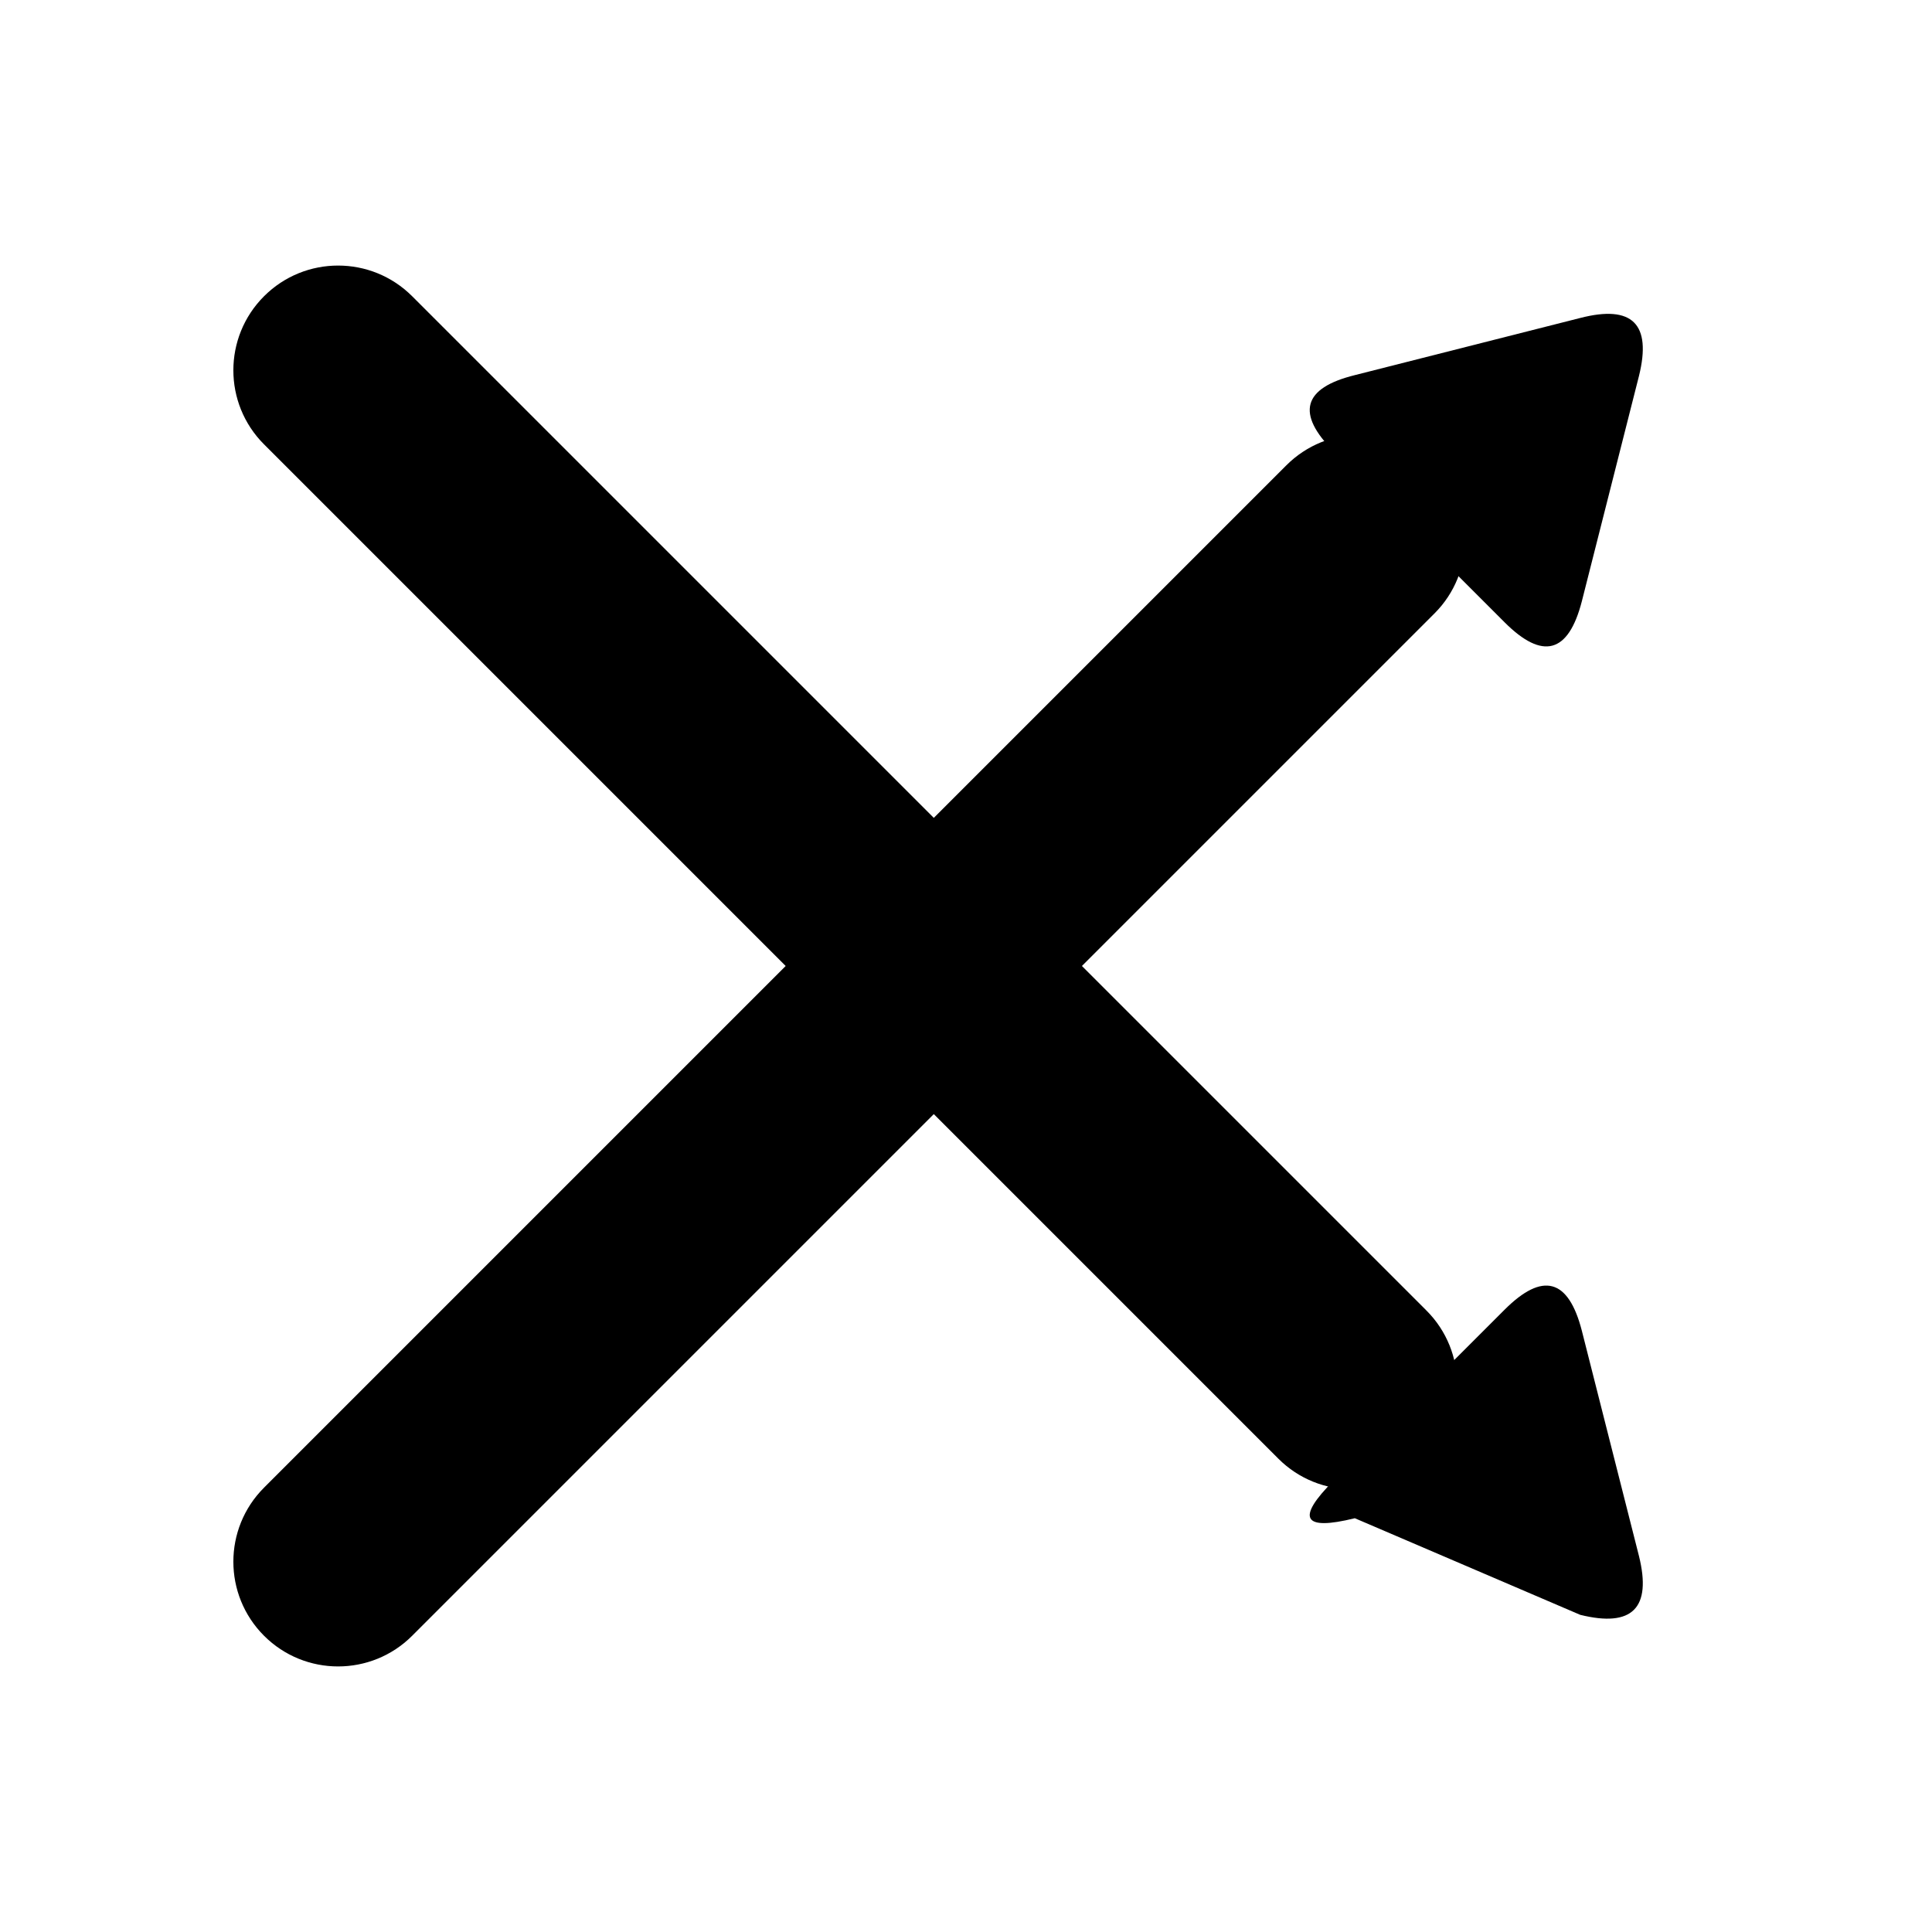
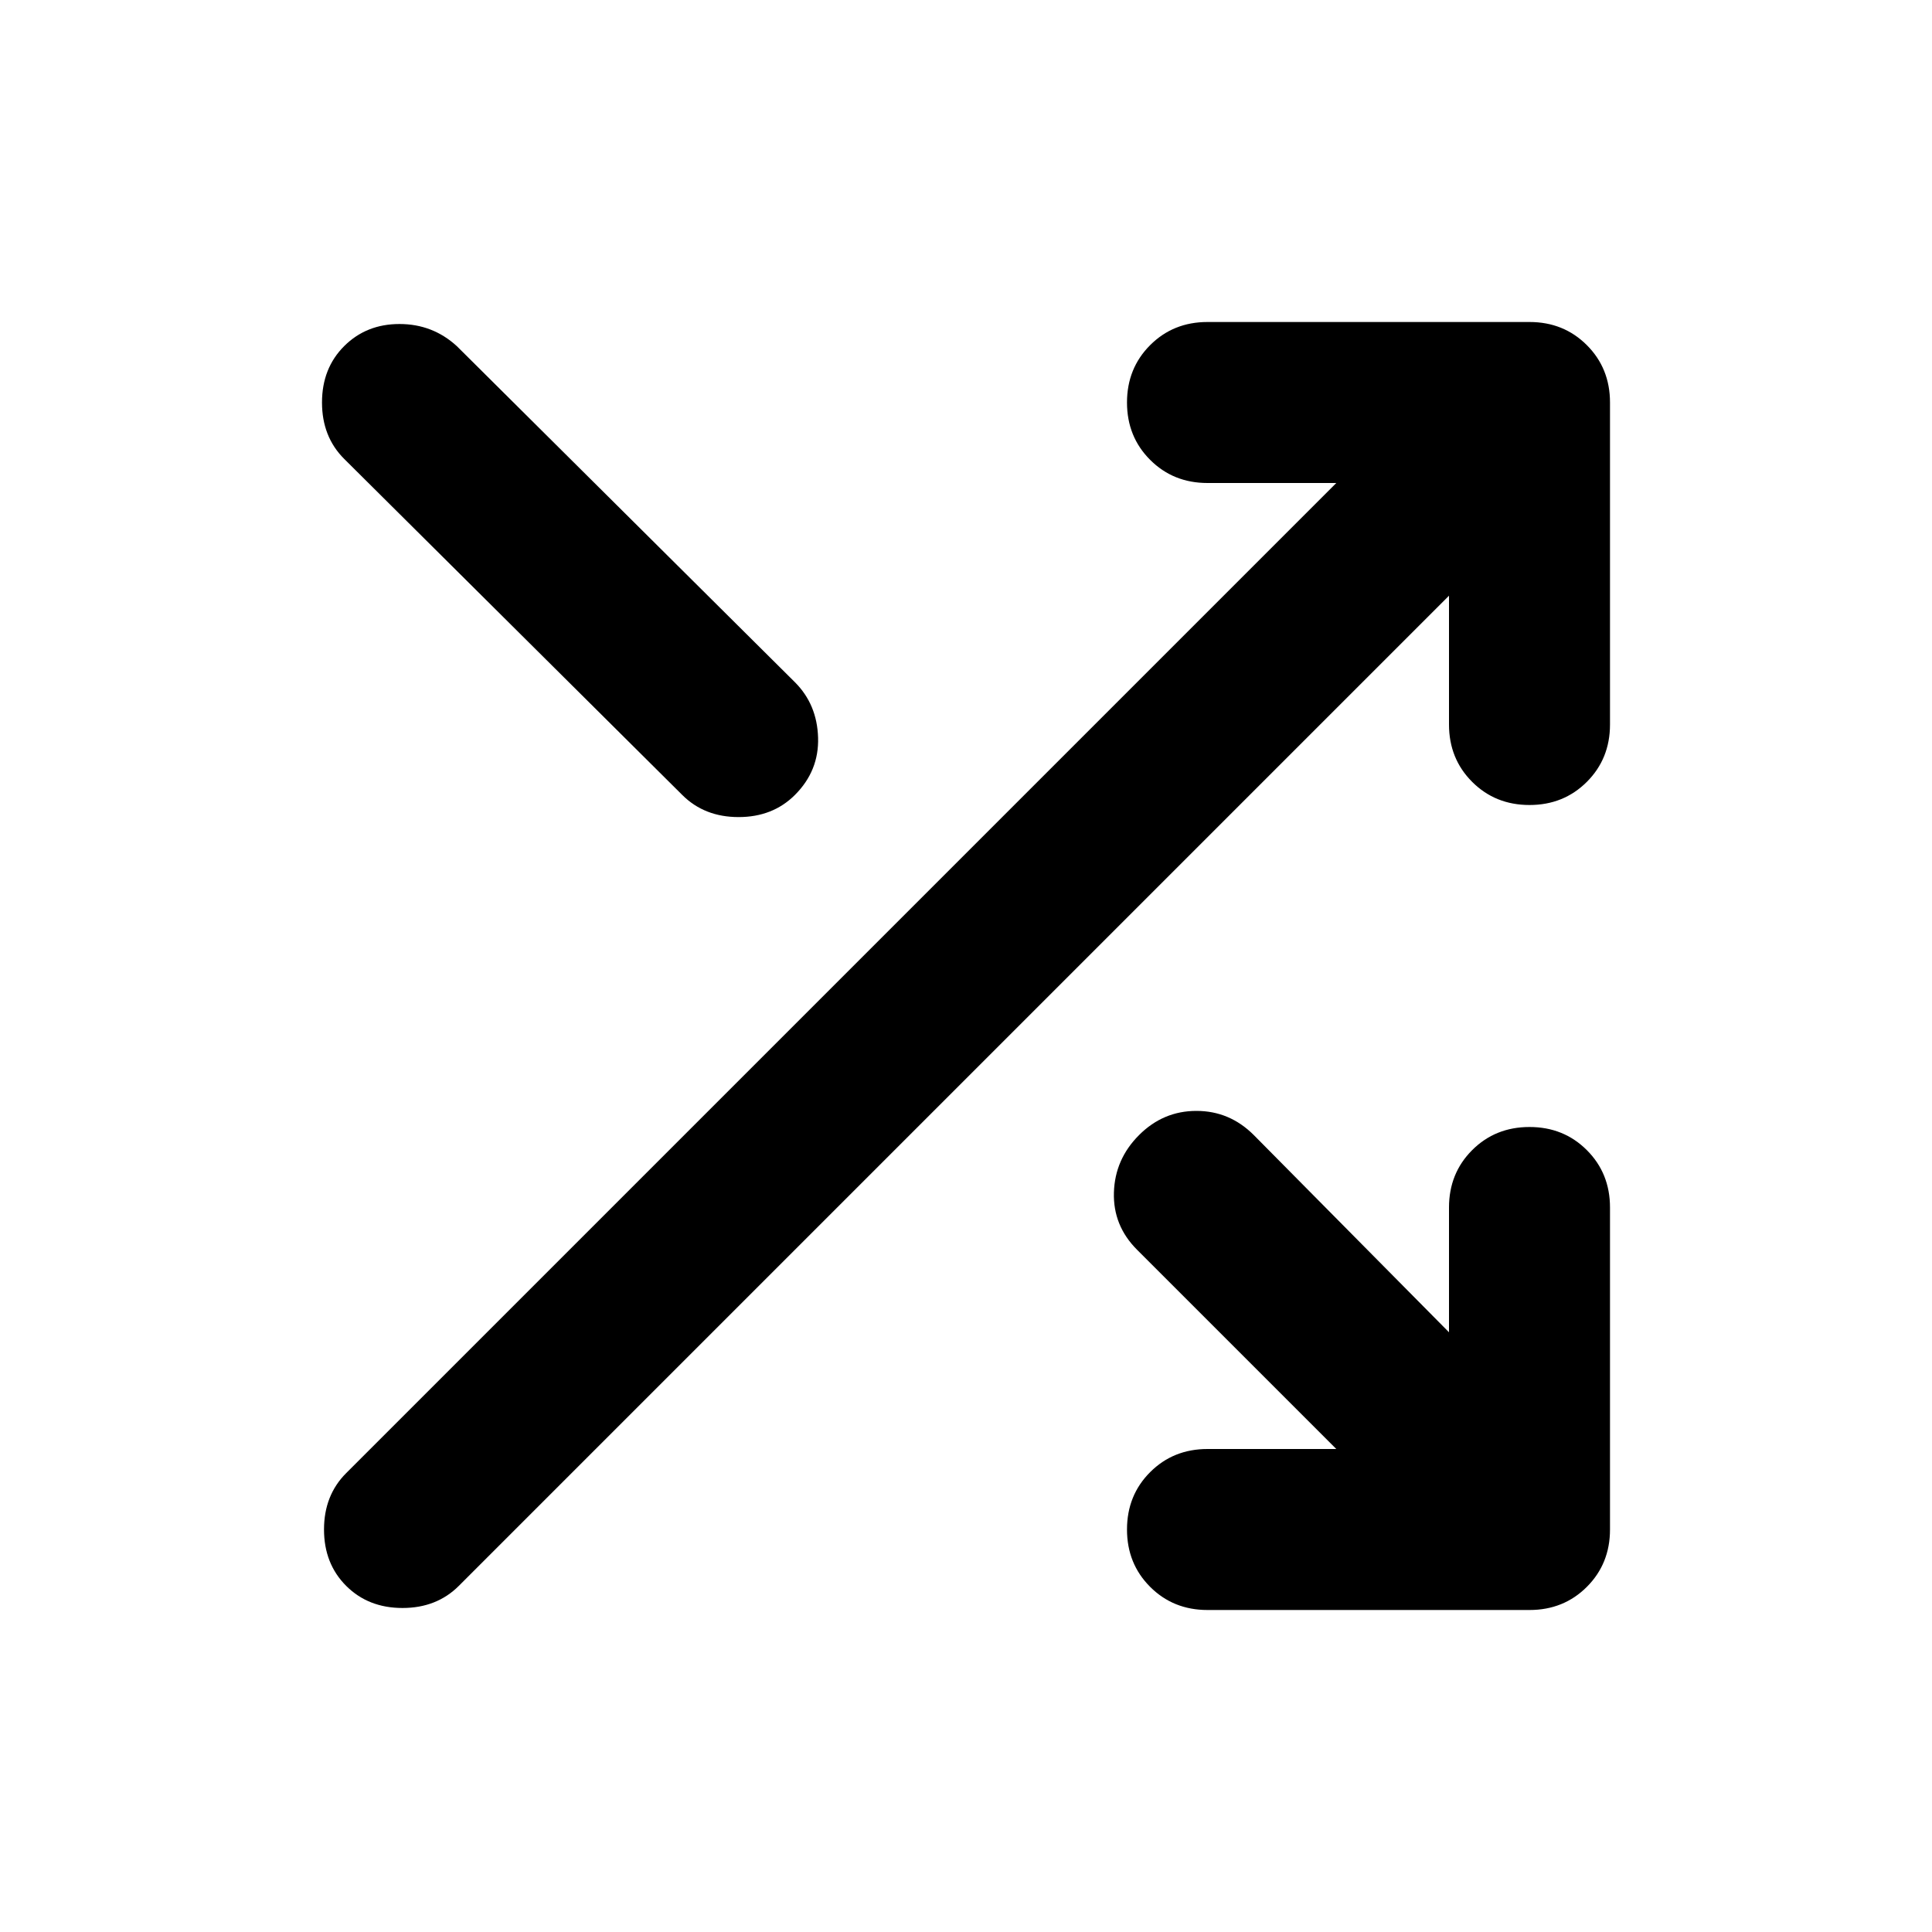
- <svg xmlns="http://www.w3.org/2000/svg" width="24" height="24" viewBox="0 0 24 24" fill="currentColor">
-   <path d="M3.28 5.52L15.88 18.12A1.3 1.3 0 0 0 17.72 16.28L5.12 3.68A1.3 1.3 0 0 0 3.28 5.52Z" />
-   <path d="M20.36 19.33Q20.6 20.3 19.63 20.06L16.83 18.86Q15.86 19.1 16.57 18.39L18.69 16.27Q19.4 15.56 19.65 16.53Z" />
-   <path d="M5.12 20.32L17.82 7.62A1.3 1.3 0 0 0 15.98 5.78L3.28 18.48A1.3 1.3 0 0 0 5.12 20.32Z" />
-   <path d="M19.63 3.95Q20.6 3.7 20.36 4.67L19.65 7.47Q19.4 8.44 18.69 7.73L16.57 5.61Q15.86 4.9 16.83 4.66Z" />
+ <svg xmlns="http://www.w3.org/2000/svg" width="24" height="24" viewBox="0 -960 960 960" fill="currentColor">
+   <path d="M600-160q-17 0-28.5-11.5T560-200q0-17 11.5-28.5T600-240h64l-99-99q-12-12-11.5-28.5T566-396q12-12 28.5-12t28.5 12l97 98v-62q0-17 11.5-28.5T760-400q17 0 28.5 11.5T800-360v160q0 17-11.5 28.5T760-160H600Zm-428-12q-11-11-11-28t11-28l492-492h-64q-17 0-28.5-11.5T560-760q0-17 11.5-28.5T600-800h160q17 0 28.5 11.5T800-760v160q0 17-11.5 28.5T760-560q-17 0-28.5-11.5T720-600v-64L228-172q-11 11-28 11t-28-11Zm-1-560q-11-11-11-28t11-28q11-11 27.5-11t28.5 11l168 167q11 11 11.5 27.5T395-565q-11 11-28 11t-28-11L171-732Z" fill="currentColor" />
</svg>
